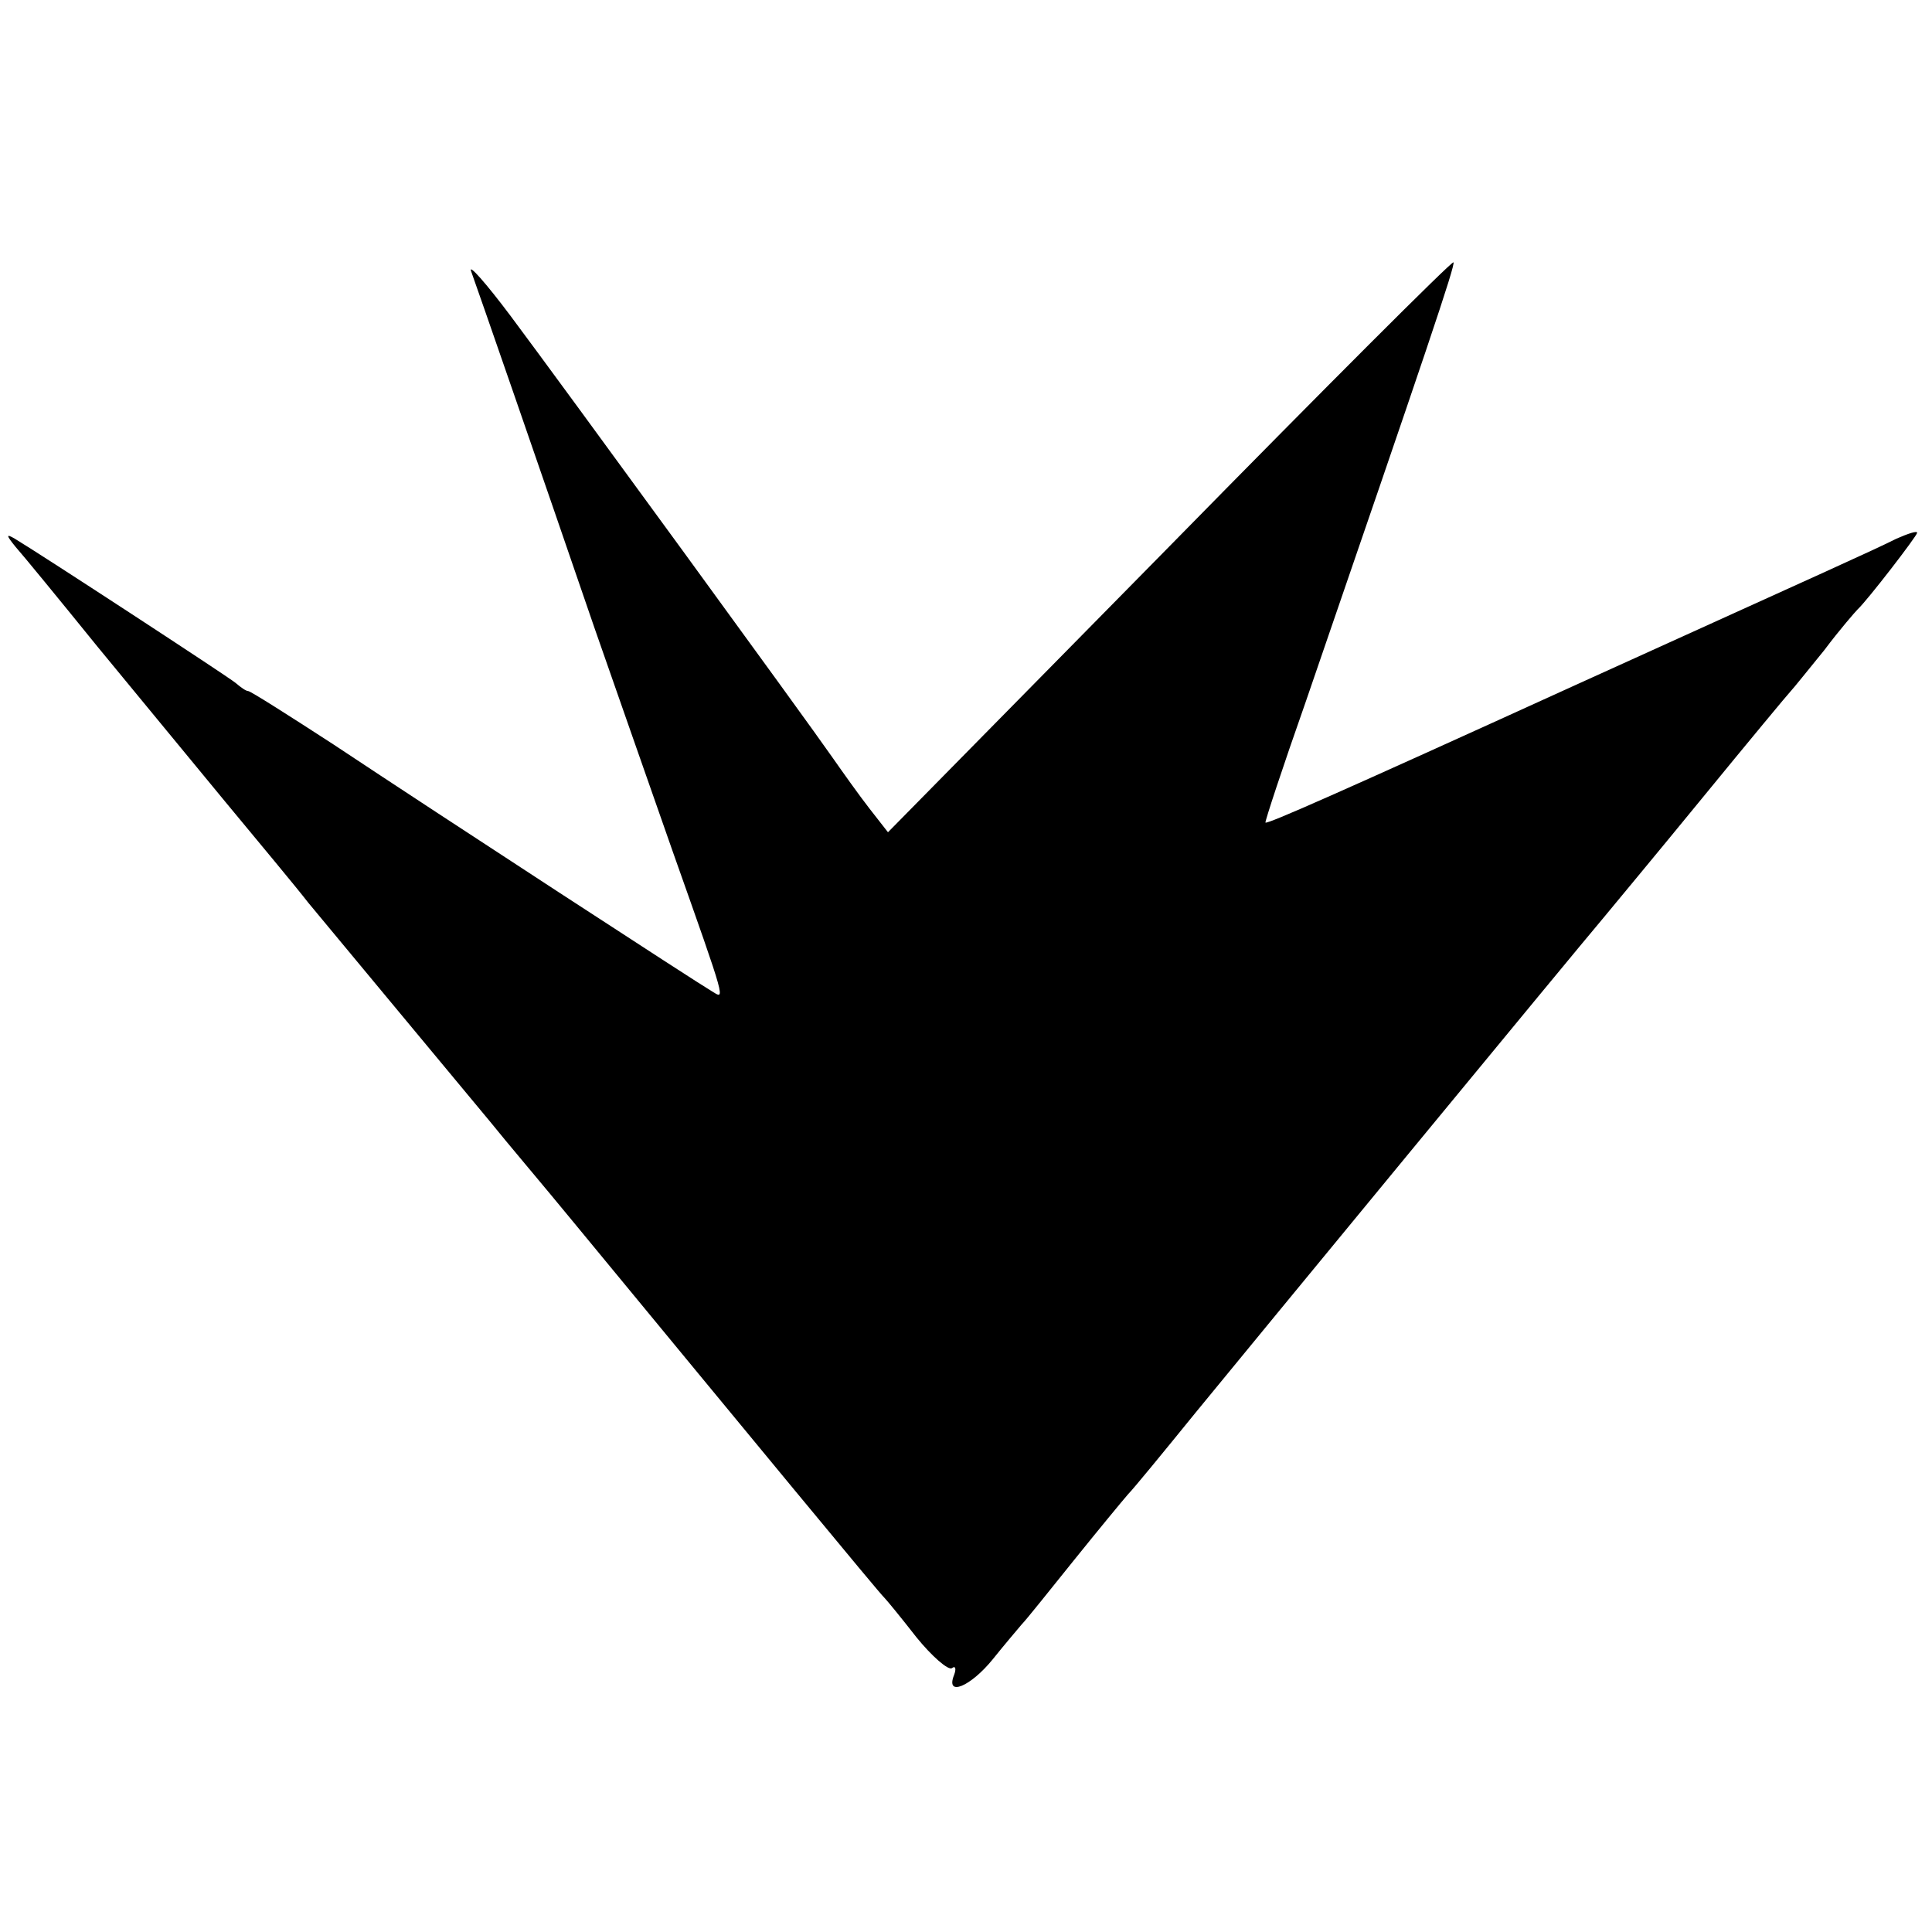
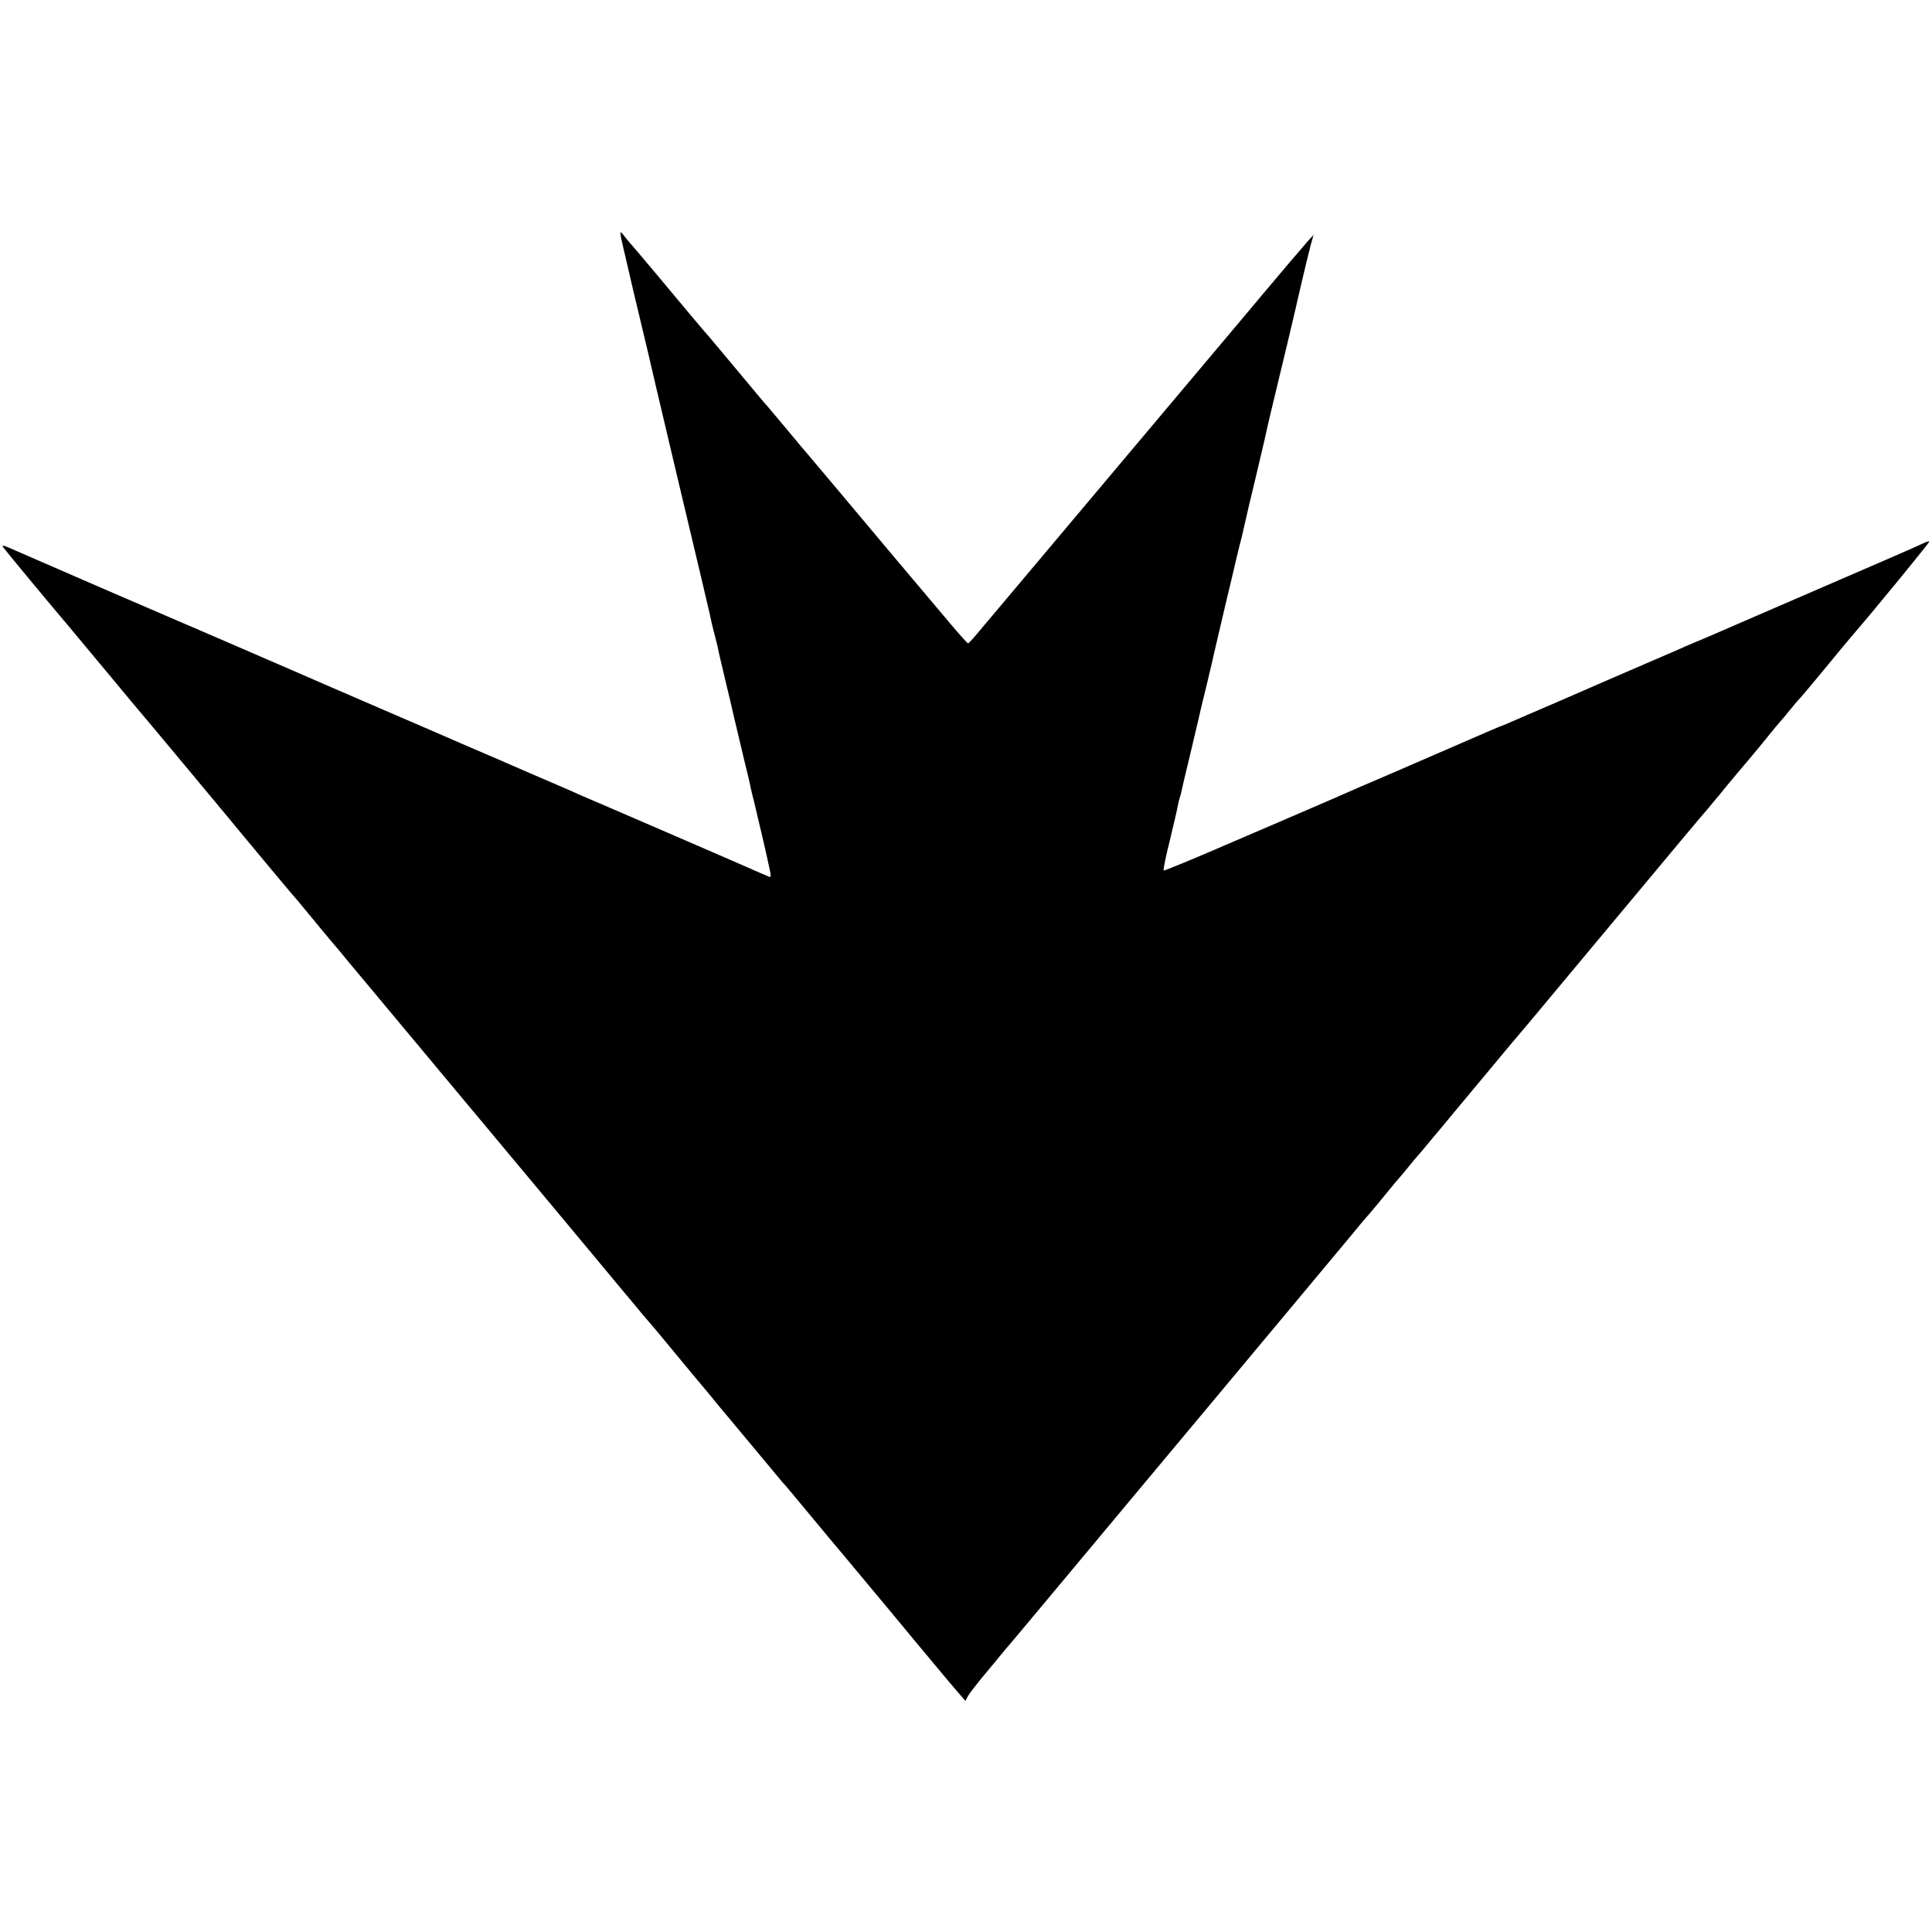
- <svg xmlns="http://www.w3.org/2000/svg" version="1.0" width="260pt" height="260pt" viewBox="0 0 260 260" preserveAspectRatio="xMidYMid meet">
-   <g transform="translate(0,260) scale(0.1,-0.1)" fill="#000000" stroke="none">
-     <path d="M634 2235 c8 -22 93 -267 166 -480 27 -77 74 -212 105 -300 74 -209 71 -200 53 -189 -19 11 -363 235 -509 332 -60 39 -112 72 -115 72 -3 0 -10 5 -17 11 -11 9 -262 173 -297 194 -12 7 -12 5 1 -11 9 -10 59 -71 110 -134 52 -63 130 -158 173 -210 43 -52 94 -113 111 -135 35 -42 180 -217 245 -295 20 -25 71 -85 112 -135 235 -285 413 -501 418 -505 3 -3 22 -26 43 -53 21 -26 43 -45 48 -42 5 4 6 -1 3 -9 -12 -30 22 -16 52 21 16 20 34 41 39 47 6 6 37 45 70 86 33 41 66 81 73 89 7 7 48 57 91 110 72 88 510 620 549 666 9 11 69 83 132 160 63 77 117 142 120 145 3 3 23 28 45 55 21 28 42 52 45 55 13 12 80 99 80 103 0 3 -12 -1 -28 -8 -32 -16 -77 -36 -432 -197 -325 -148 -414 -187 -417 -185 -1 1 23 74 54 162 163 474 202 589 199 592 -2 2 -174 -170 -382 -382 l-379 -385 -25 32 c-14 18 -36 49 -50 69 -34 49 -359 495 -433 594 -33 44 -57 71 -53 60z" />
+ <svg xmlns="http://www.w3.org/2000/svg" version="1.0" width="1000pt" height="1000pt" viewBox="0 0 1000 1000" preserveAspectRatio="xMidYMid meet">
+   <g transform="translate(0,1000) scale(0.1,-0.1)" fill="#000000" stroke="none">
+     <path d="M3211 8795 c0 -5 4 -30 10 -55 6 -25 12 -52 14 -60 2 -9 21 -92 43 -185 51 -211 113 -475 117 -495 8 -35 160 -678 244 -1030 16 -69 32 -136 35 -150 9 -44 14 -64 26 -110 7 -25 13 -52 15 -60 6 -32 15 -68 39 -170 14 -58 35 -145 46 -195 12 -49 35 -146 51 -215 17 -69 33 -136 35 -150 3 -14 10 -43 16 -65 5 -22 11 -47 13 -55 2 -8 11 -46 20 -85 9 -38 19 -79 21 -90 3 -11 7 -29 9 -40 3 -11 7 -29 9 -40 19 -85 19 -88 5 -82 -8 3 -57 24 -109 47 -106 47 -632 274 -755 327 -44 19 -93 40 -110 47 -16 8 -131 58 -255 111 -124 54 -290 126 -370 160 -80 35 -230 100 -335 145 -430 186 -431 186 -517 224 -64 28 -714 309 -778 336 -36 15 -202 87 -370 160 -168 73 -320 139 -338 147 -26 11 -32 11 -26 1 7 -11 257 -313 330 -398 12 -14 102 -122 200 -240 98 -118 186 -224 196 -235 9 -11 104 -123 209 -250 105 -126 208 -250 229 -275 20 -25 97 -117 170 -205 73 -88 147 -176 164 -196 17 -19 40 -46 51 -60 97 -118 161 -195 165 -199 3 -3 37 -43 75 -90 39 -47 80 -96 92 -110 11 -14 220 -263 463 -555 243 -291 459 -550 480 -575 21 -25 111 -133 200 -240 89 -107 171 -206 183 -220 12 -14 42 -50 67 -80 25 -30 49 -60 55 -66 15 -16 83 -97 175 -209 45 -55 101 -122 124 -149 22 -26 50 -60 61 -74 11 -14 47 -57 80 -96 33 -39 103 -123 155 -186 52 -63 101 -122 109 -131 9 -9 34 -38 56 -65 86 -104 290 -349 295 -354 3 -3 25 -30 50 -60 25 -30 47 -57 50 -60 3 -3 48 -57 100 -120 52 -63 105 -126 116 -140 12 -14 57 -68 100 -120 80 -97 109 -130 155 -184 l26 -30 13 25 c7 13 45 62 84 109 39 47 78 93 86 104 8 10 20 23 25 30 14 15 180 214 674 806 227 272 430 515 451 540 165 198 623 746 655 785 52 64 99 119 105 125 3 3 37 43 75 90 38 47 74 90 80 96 5 6 26 30 45 54 19 24 40 48 45 54 6 6 33 38 60 71 28 33 58 69 67 80 9 11 80 97 158 190 161 194 253 304 292 349 14 17 203 243 418 501 416 499 453 543 514 614 21 25 45 55 55 66 29 37 166 200 171 205 3 3 34 41 70 85 35 44 70 86 77 93 7 7 29 34 50 60 21 26 43 52 49 57 6 6 64 75 130 155 65 80 129 156 141 170 122 141 402 484 399 487 -2 3 -17 -2 -33 -10 -15 -8 -224 -99 -463 -202 -239 -103 -457 -198 -485 -210 -27 -12 -95 -41 -150 -65 -55 -23 -113 -48 -130 -55 -16 -8 -136 -59 -265 -115 -129 -56 -248 -107 -265 -115 -16 -7 -95 -41 -175 -76 -80 -34 -165 -71 -190 -82 -25 -11 -49 -21 -55 -23 -5 -1 -89 -37 -185 -79 -96 -42 -269 -117 -385 -167 -115 -49 -228 -98 -250 -108 -22 -10 -87 -38 -145 -63 -58 -25 -257 -111 -444 -191 -186 -81 -341 -144 -343 -142 -3 3 11 73 32 156 20 83 39 164 41 178 3 15 7 34 10 42 3 8 8 25 10 38 2 12 23 98 45 190 22 92 41 174 43 182 2 8 6 26 9 40 9 34 68 281 72 303 2 10 27 115 55 235 29 119 53 224 55 232 2 8 10 42 18 75 9 33 18 71 21 85 3 14 17 75 31 135 15 61 28 117 30 125 2 8 15 63 29 123 14 59 28 118 30 130 2 12 22 96 44 187 43 177 92 382 142 600 17 74 38 157 45 185 l14 49 -27 -29 c-25 -28 -138 -161 -238 -280 -23 -28 -156 -186 -295 -351 -284 -337 -549 -652 -849 -1009 -111 -132 -211 -251 -223 -265 -12 -14 -51 -60 -86 -102 -35 -43 -67 -78 -70 -78 -4 0 -45 46 -93 103 -170 201 -436 517 -578 687 -80 95 -150 178 -155 184 -6 6 -55 65 -110 131 -55 66 -102 122 -105 125 -4 3 -66 77 -139 165 -74 88 -145 173 -159 190 -27 30 -103 120 -287 341 -55 65 -110 131 -123 145 -12 14 -29 34 -37 45 -8 10 -14 15 -14 9z" />
  </g>
</svg>
